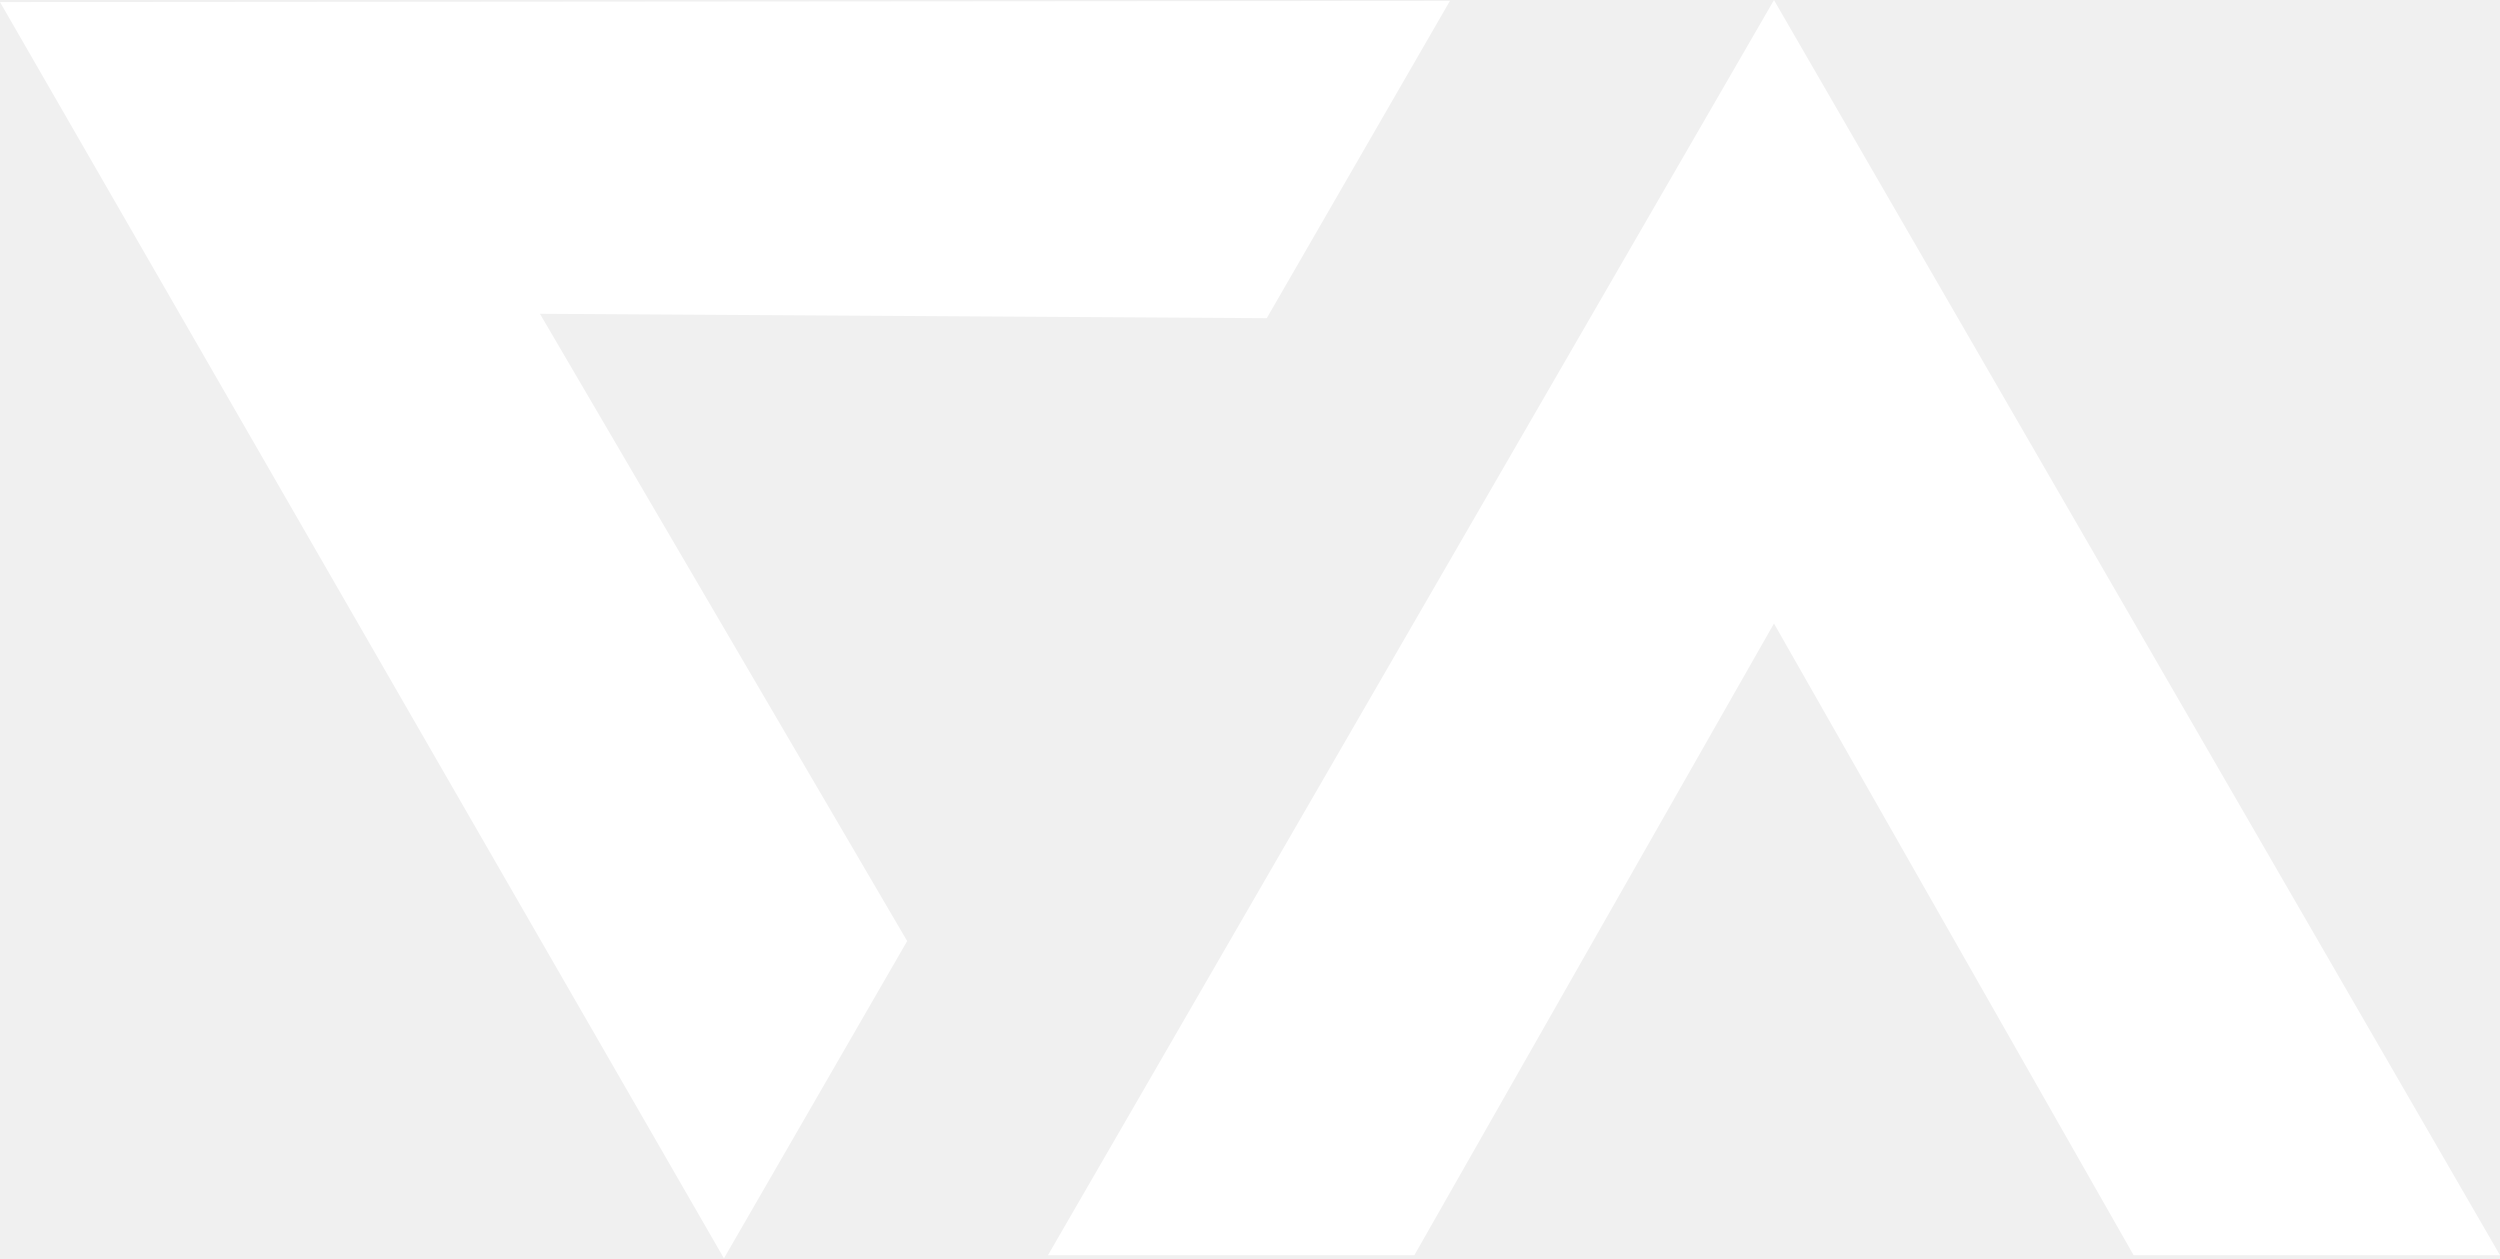
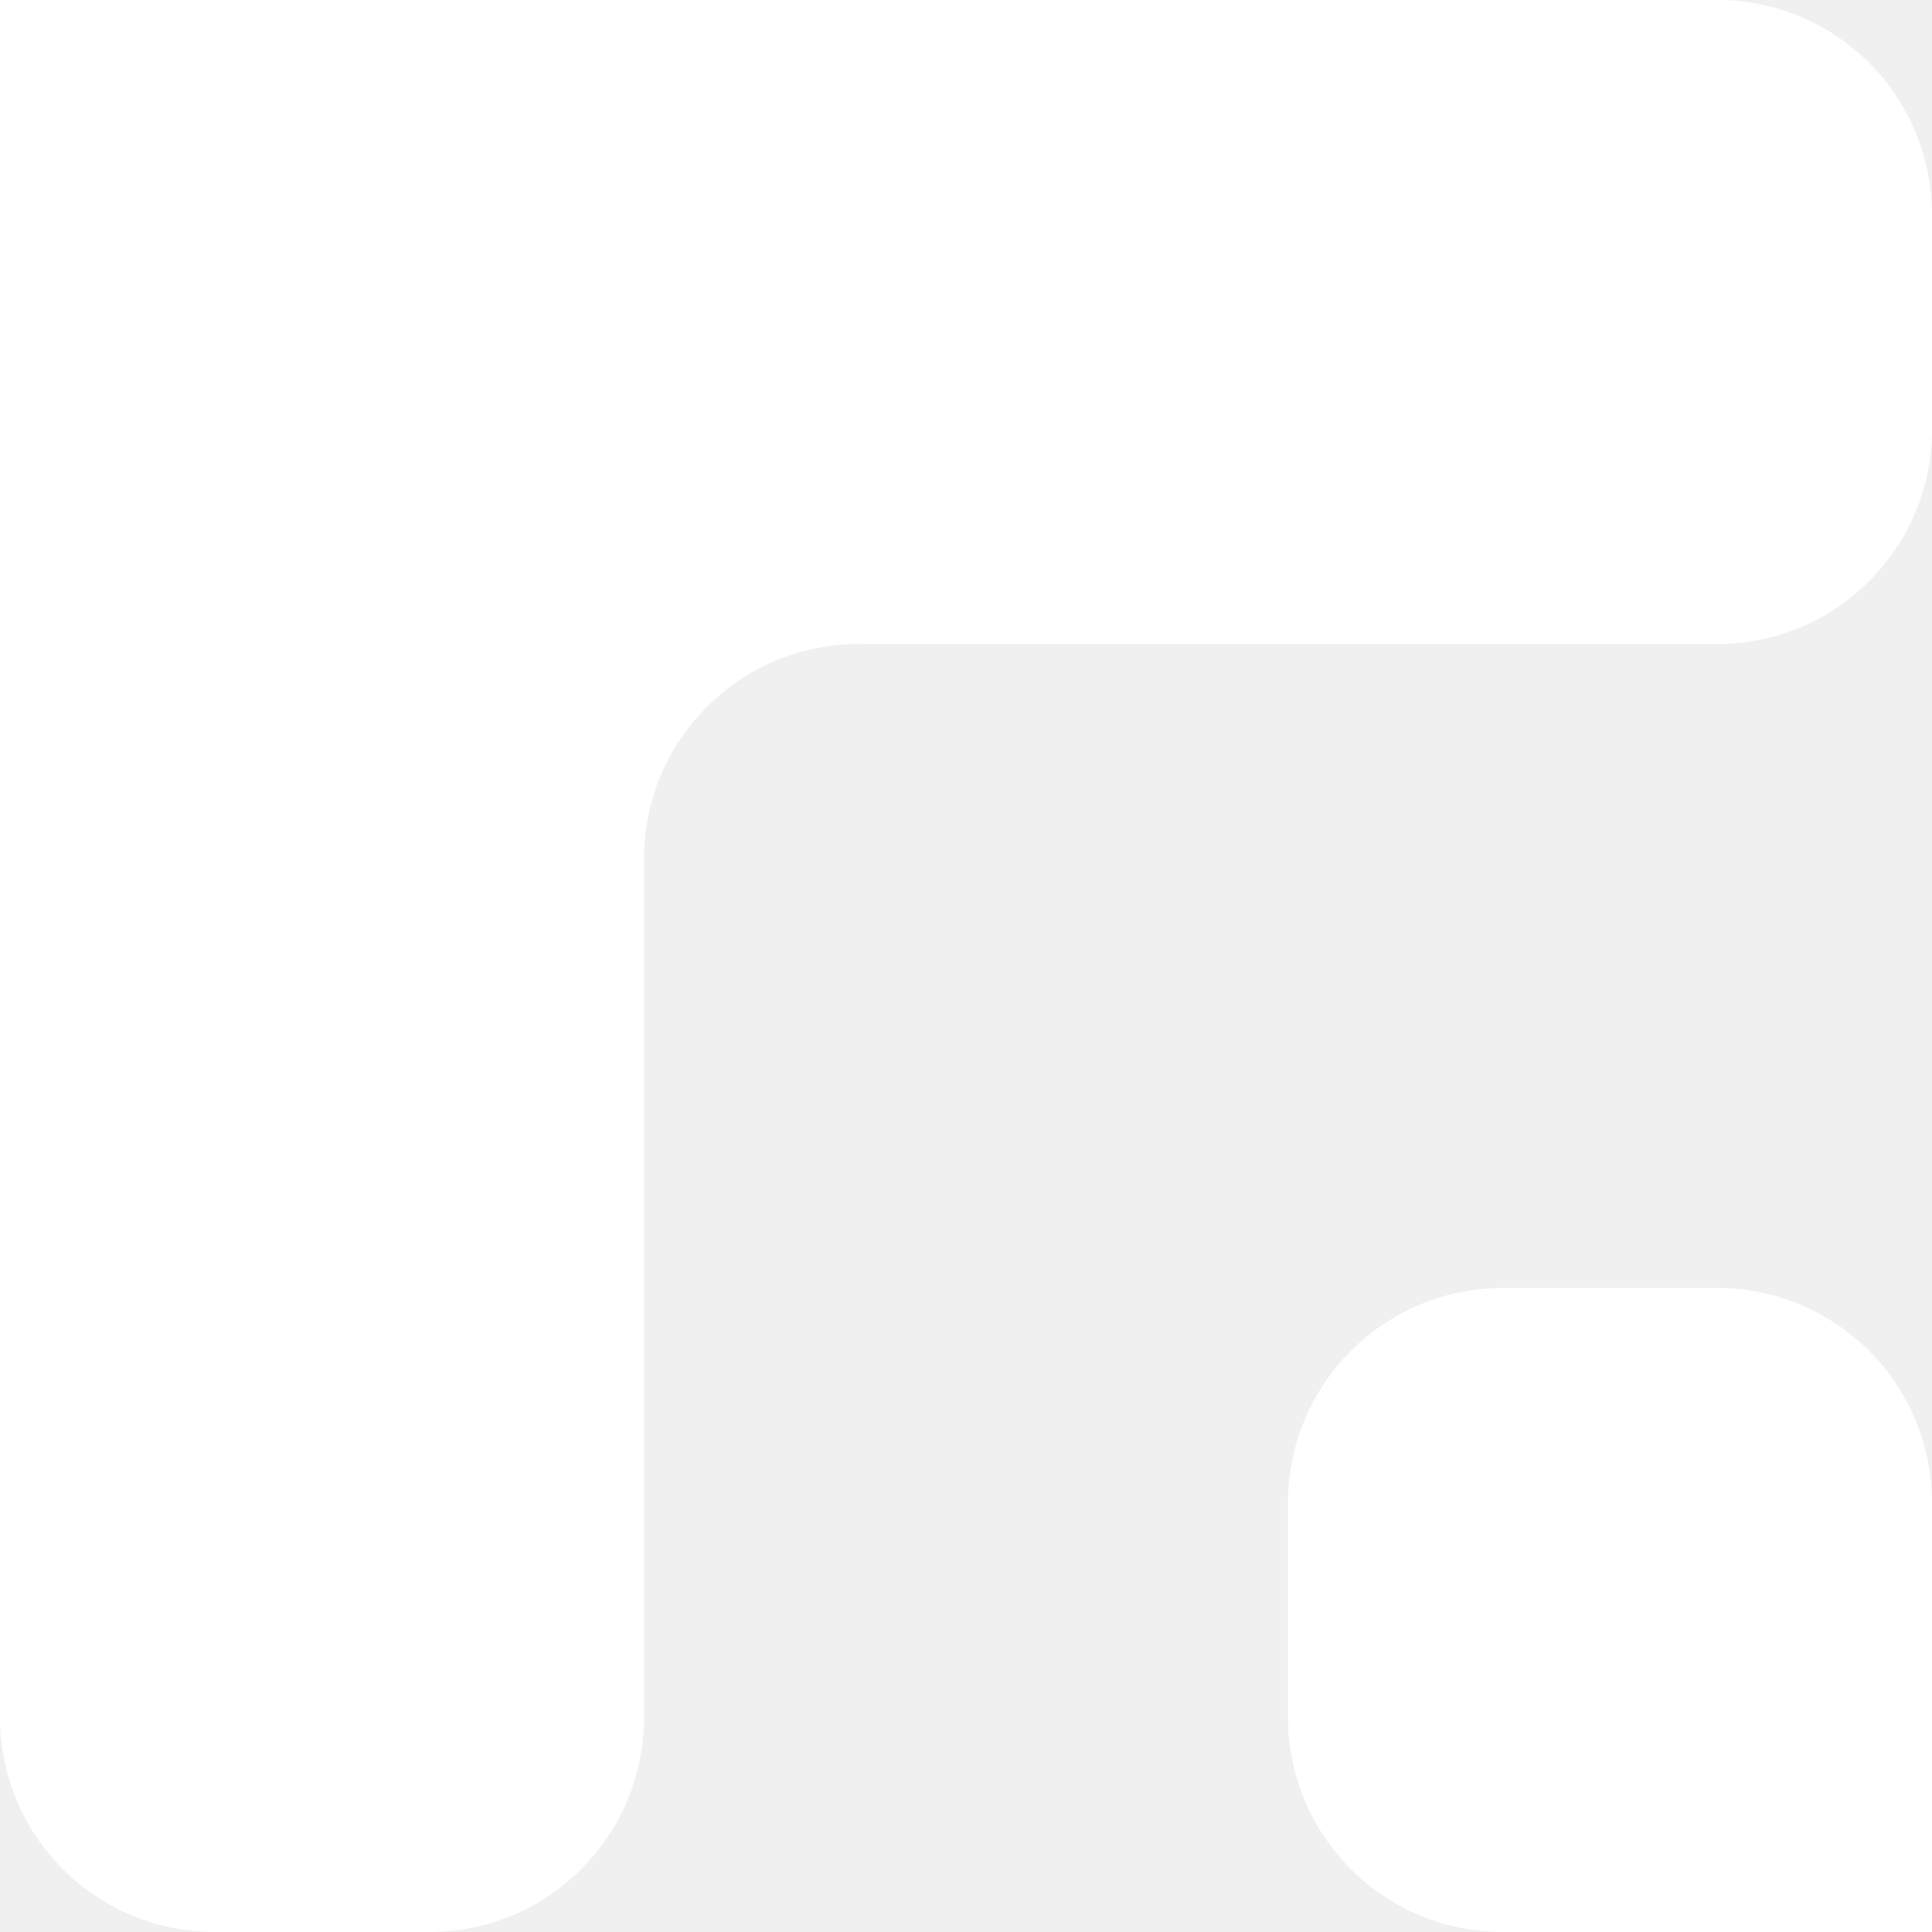
- <svg xmlns="http://www.w3.org/2000/svg" width="304.753" height="153.394" viewBox="0 0 304.753 153.394">
-   <path d="M4.25,8.644,181,8.5h0v0L158.67,47.181l-88.6-.536,44.766,76.464L92.5,161.788ZM309,161.4l-44.663,0-43.837-77-43.836,77H132l88.5-153,88.5,153v0Z" transform="translate(-4.25 -8.393)" fill="#fff" />
+ <svg xmlns="http://www.w3.org/2000/svg" width="50" height="50" viewBox="0 0 50 50" fill="none">
+   <path fill-rule="evenodd" clip-rule="evenodd" d="M44.444 16.667C47.513 16.667 50 14.179 50 11.111V5.556C50 4.082 49.415 2.669 48.373 1.627C47.331 0.585 45.918 0 44.444 0H5.556C4.082 0 0 0 0 0C0 0 0 4.082 0 5.556V44.444C0 45.918 0.585 47.331 1.627 48.373C2.669 49.415 4.082 50 5.556 50H11.111C14.179 50 16.667 47.513 16.667 44.444V22.222C16.667 19.154 19.154 16.667 22.222 16.667H44.444ZM50 38.889C50 37.416 49.415 36.002 48.373 34.961C47.331 33.919 45.918 33.333 44.444 33.333H38.889C37.416 33.333 36.002 33.919 34.961 34.961C33.919 36.002 33.333 37.416 33.333 38.889V44.444C33.333 45.918 33.919 47.331 34.961 48.373C36.002 49.415 37.416 50 38.889 50H50V38.889Z" fill="white" />
</svg>
